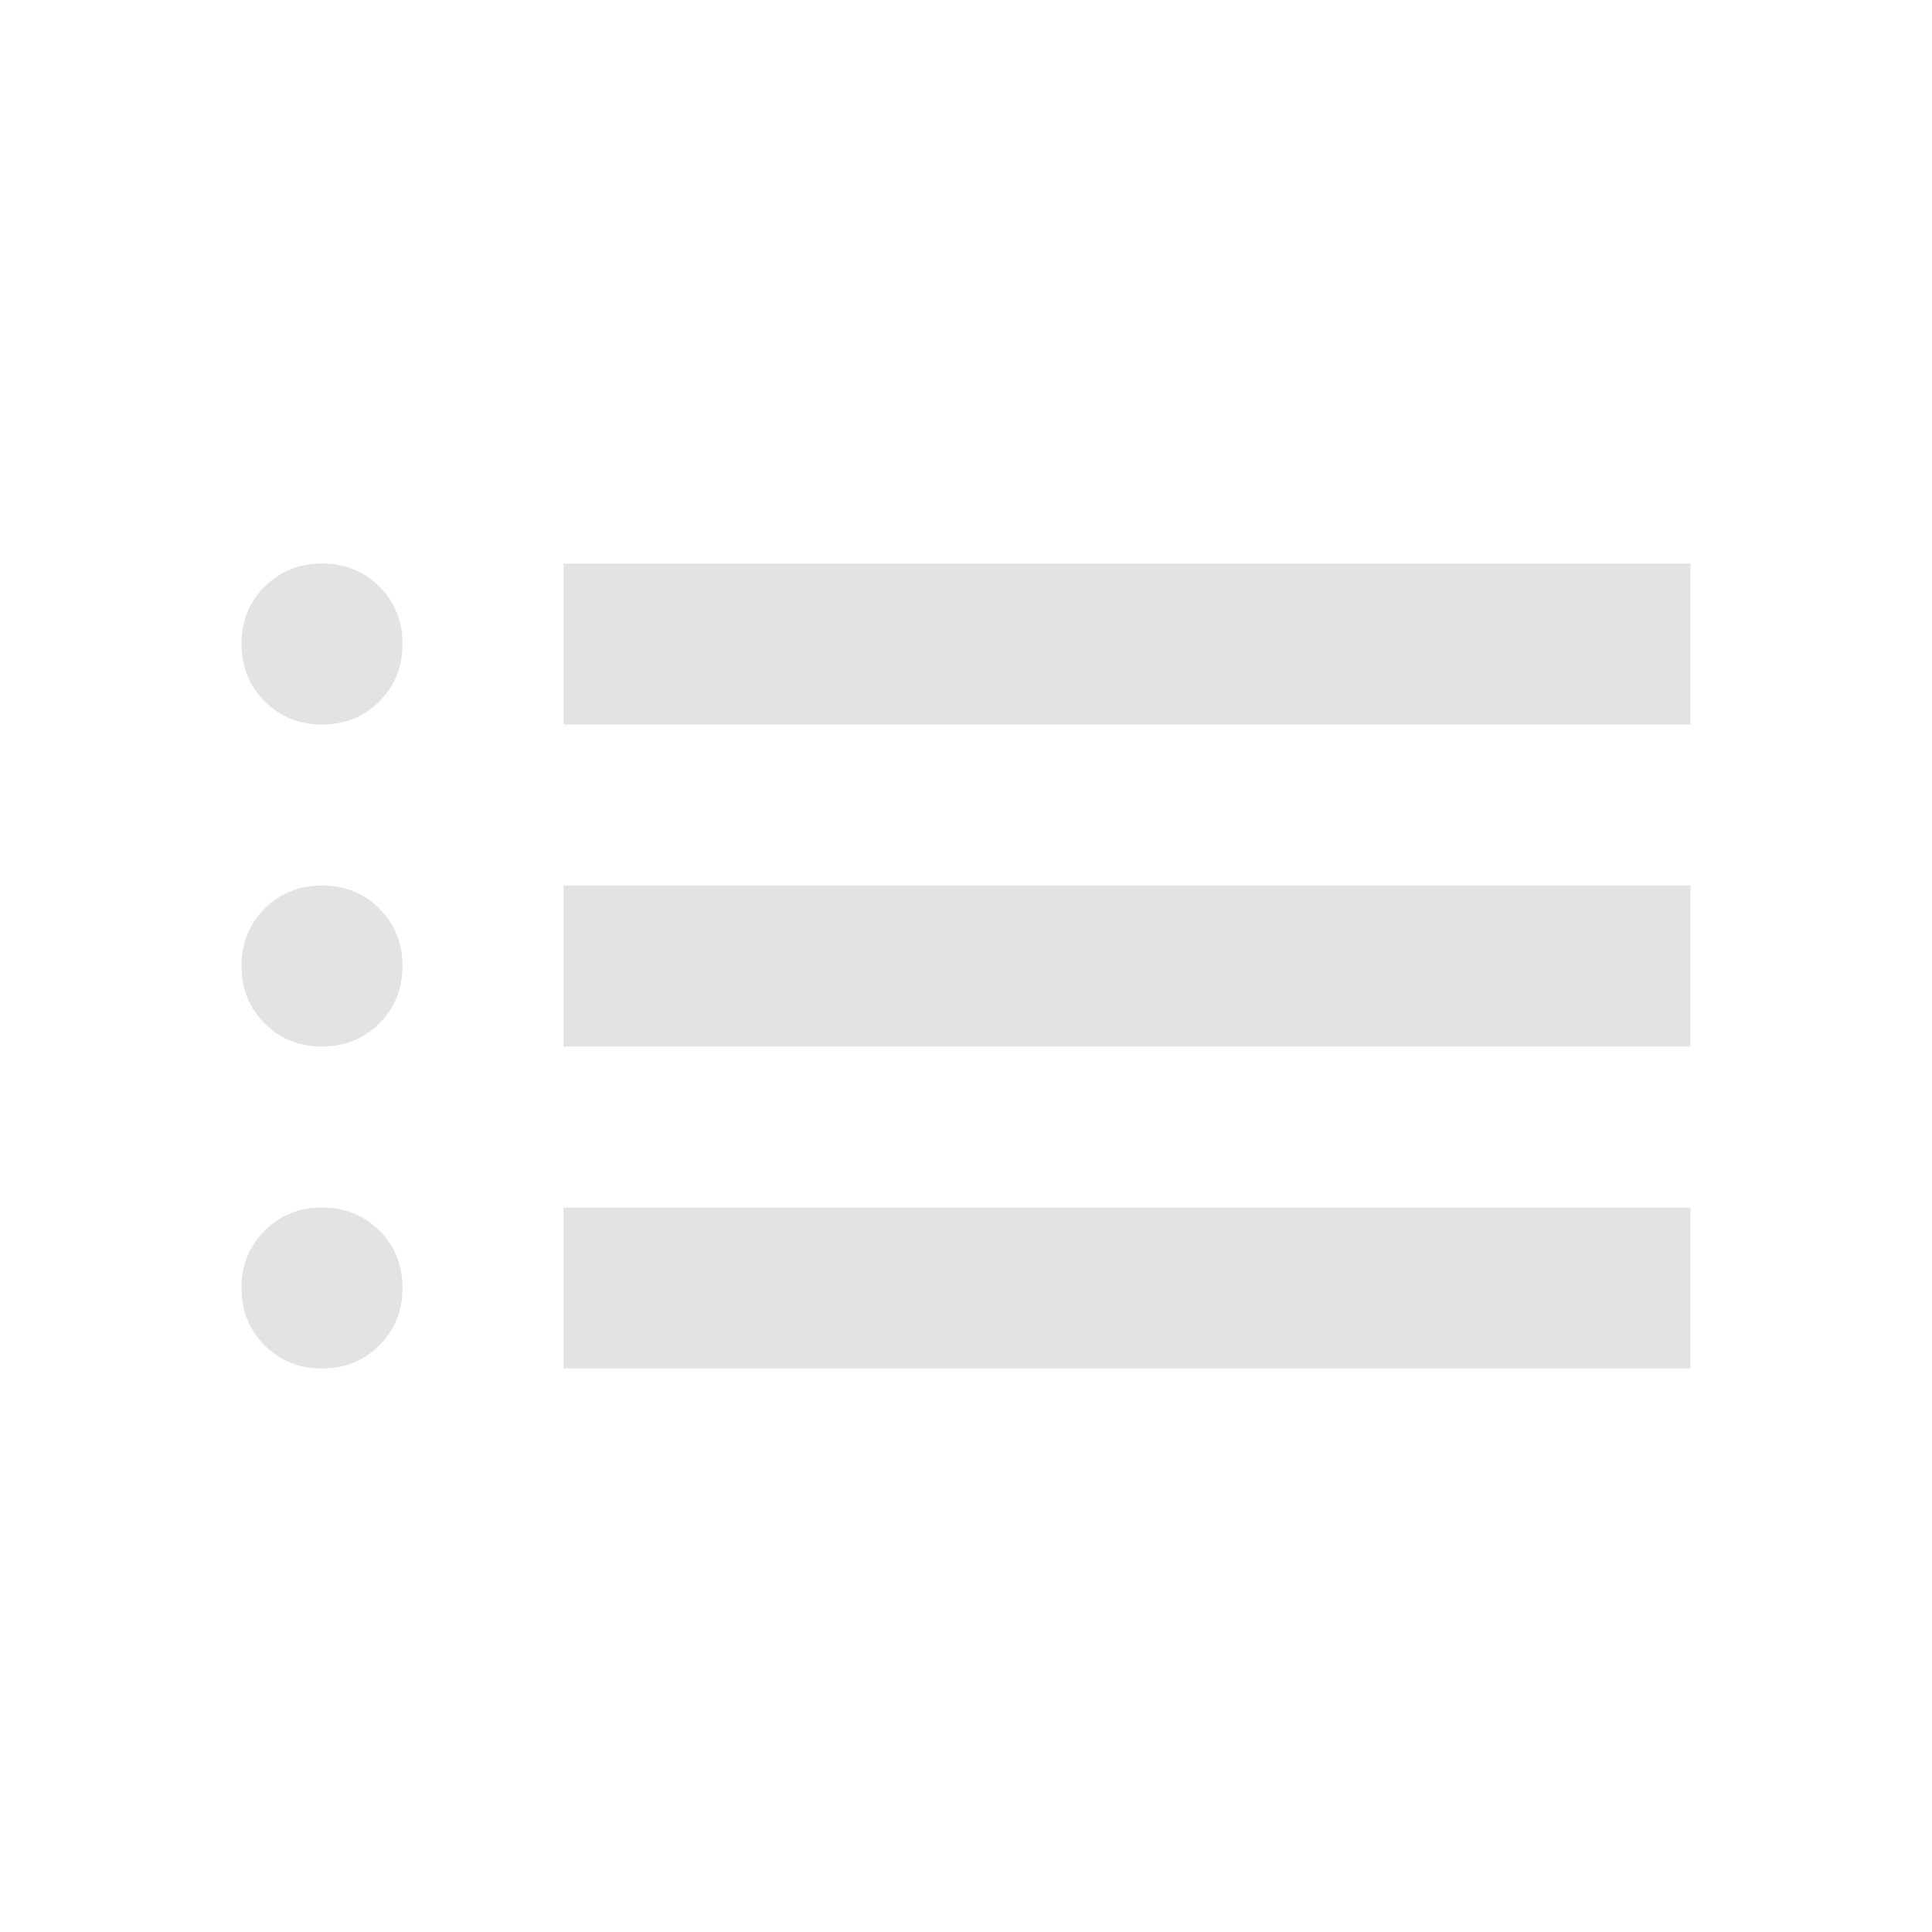
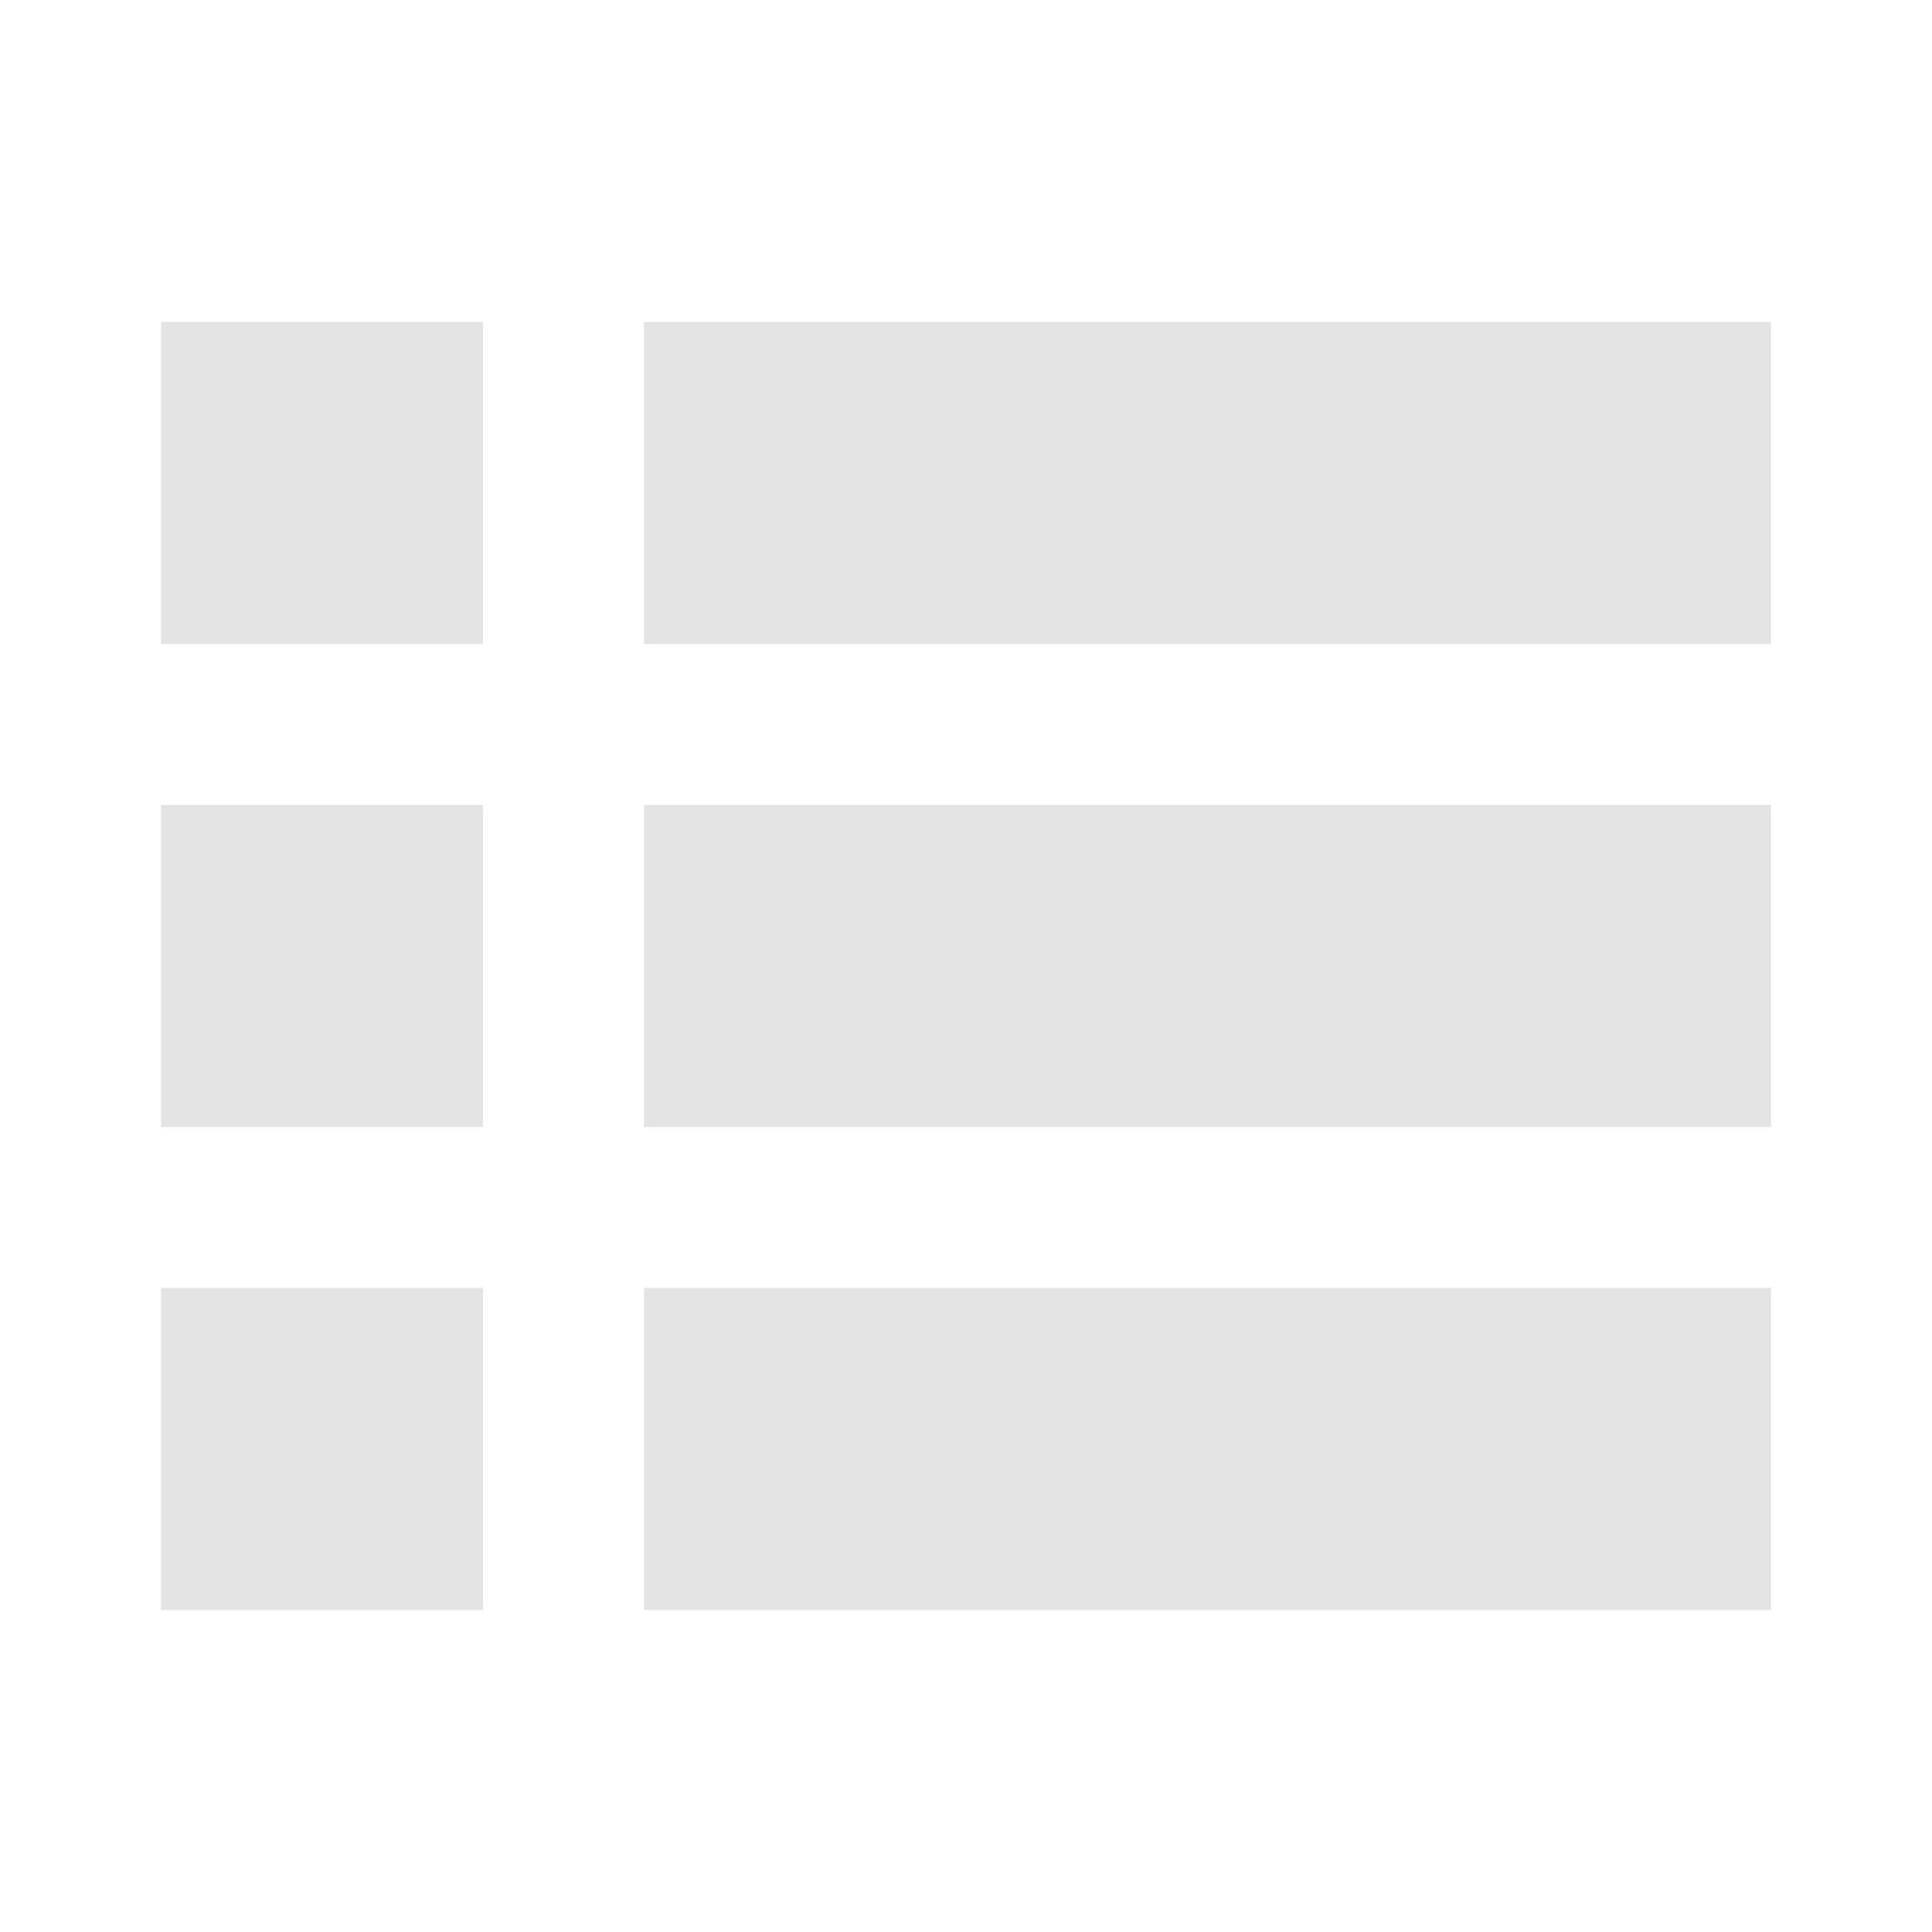
<svg xmlns="http://www.w3.org/2000/svg" height="24px" viewBox="0 -960 960 960" width="24px" fill="#e3e3e3">
-   <path d="M280-600v-80h560v80H280Zm0 160v-80h560v80H280Zm0 160v-80h560v80H280ZM160-600q-17 0-28.5-11.5T120-640q0-17 11.5-28.5T160-680q17 0 28.5 11.5T200-640q0 17-11.5 28.5T160-600Zm0 160q-17 0-28.5-11.5T120-480q0-17 11.5-28.5T160-520q17 0 28.5 11.5T200-480q0 17-11.5 28.5T160-440Zm0 160q-17 0-28.5-11.5T120-320q0-17 11.5-28.5T160-360q17 0 28.5 11.5T200-320q0 17-11.5 28.5T160-280Z" />
+   <path d="M80-160v-160h160v160H80Zm240 0v-160h560v160H320ZM80-400v-160h160v160H80Zm240 0v-160h560v160H320ZM80-640v-160h160v160H80Zm240 0v-160h560v160H320Z" />
</svg>
